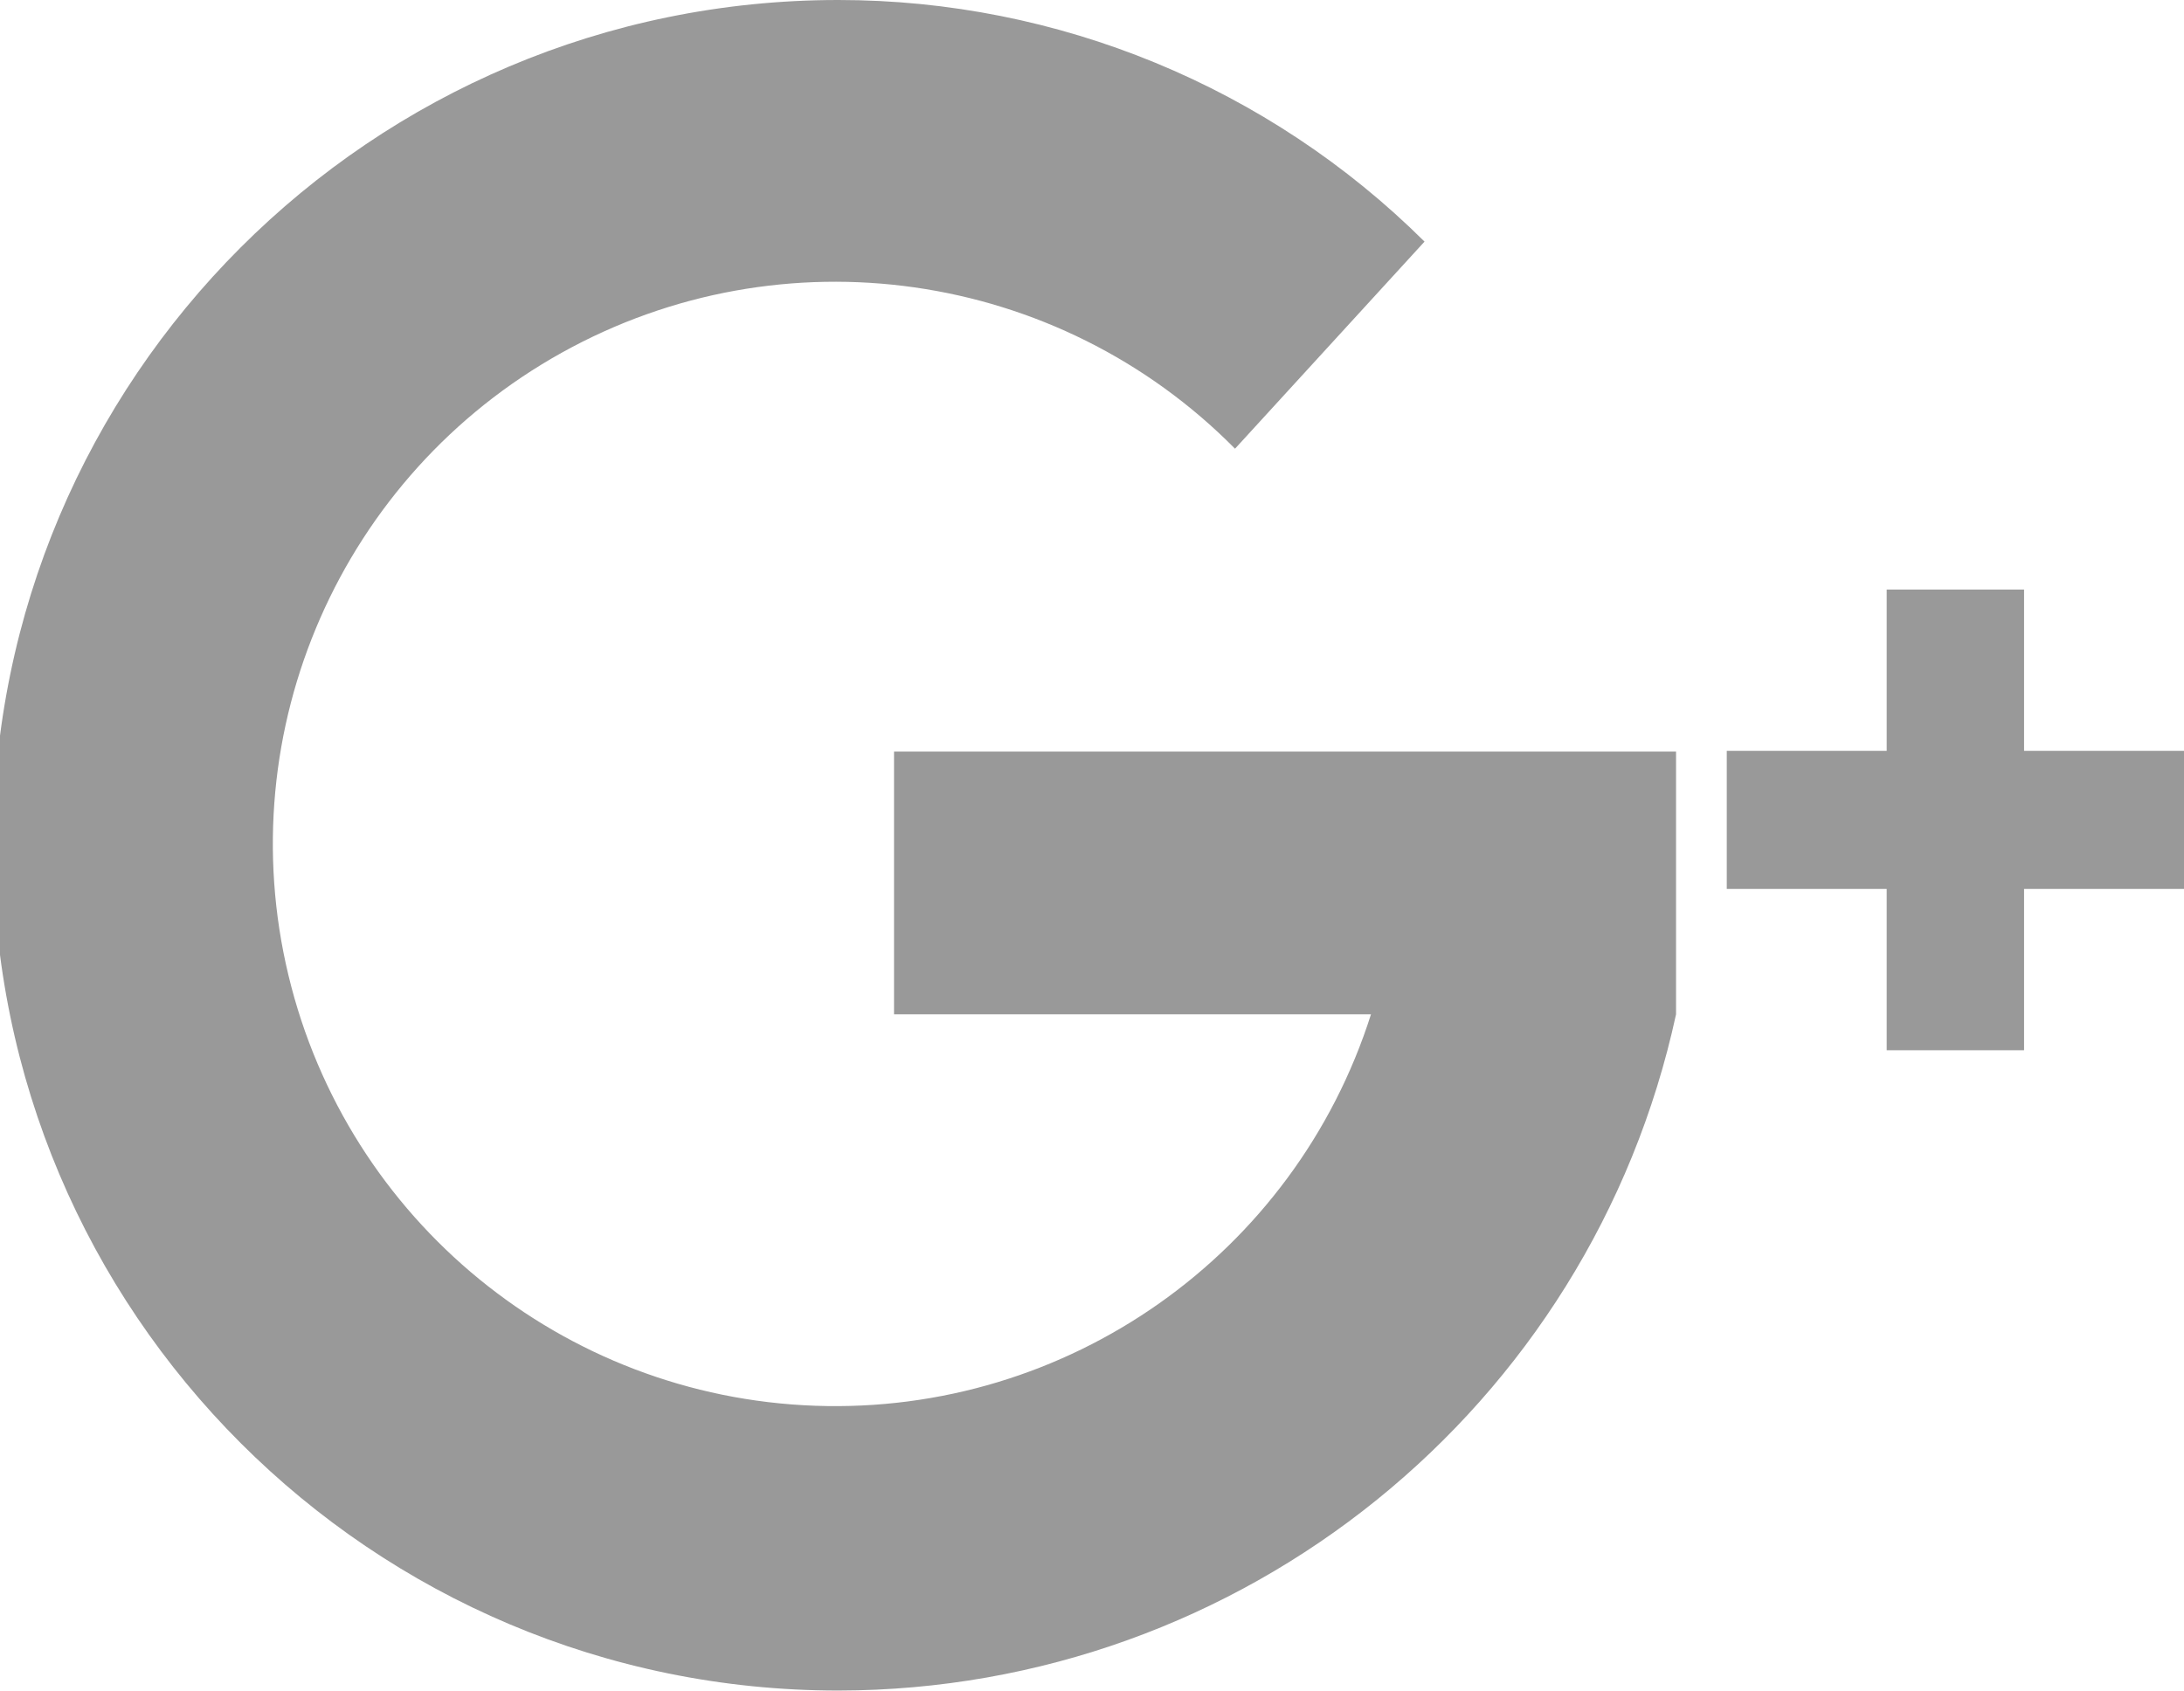
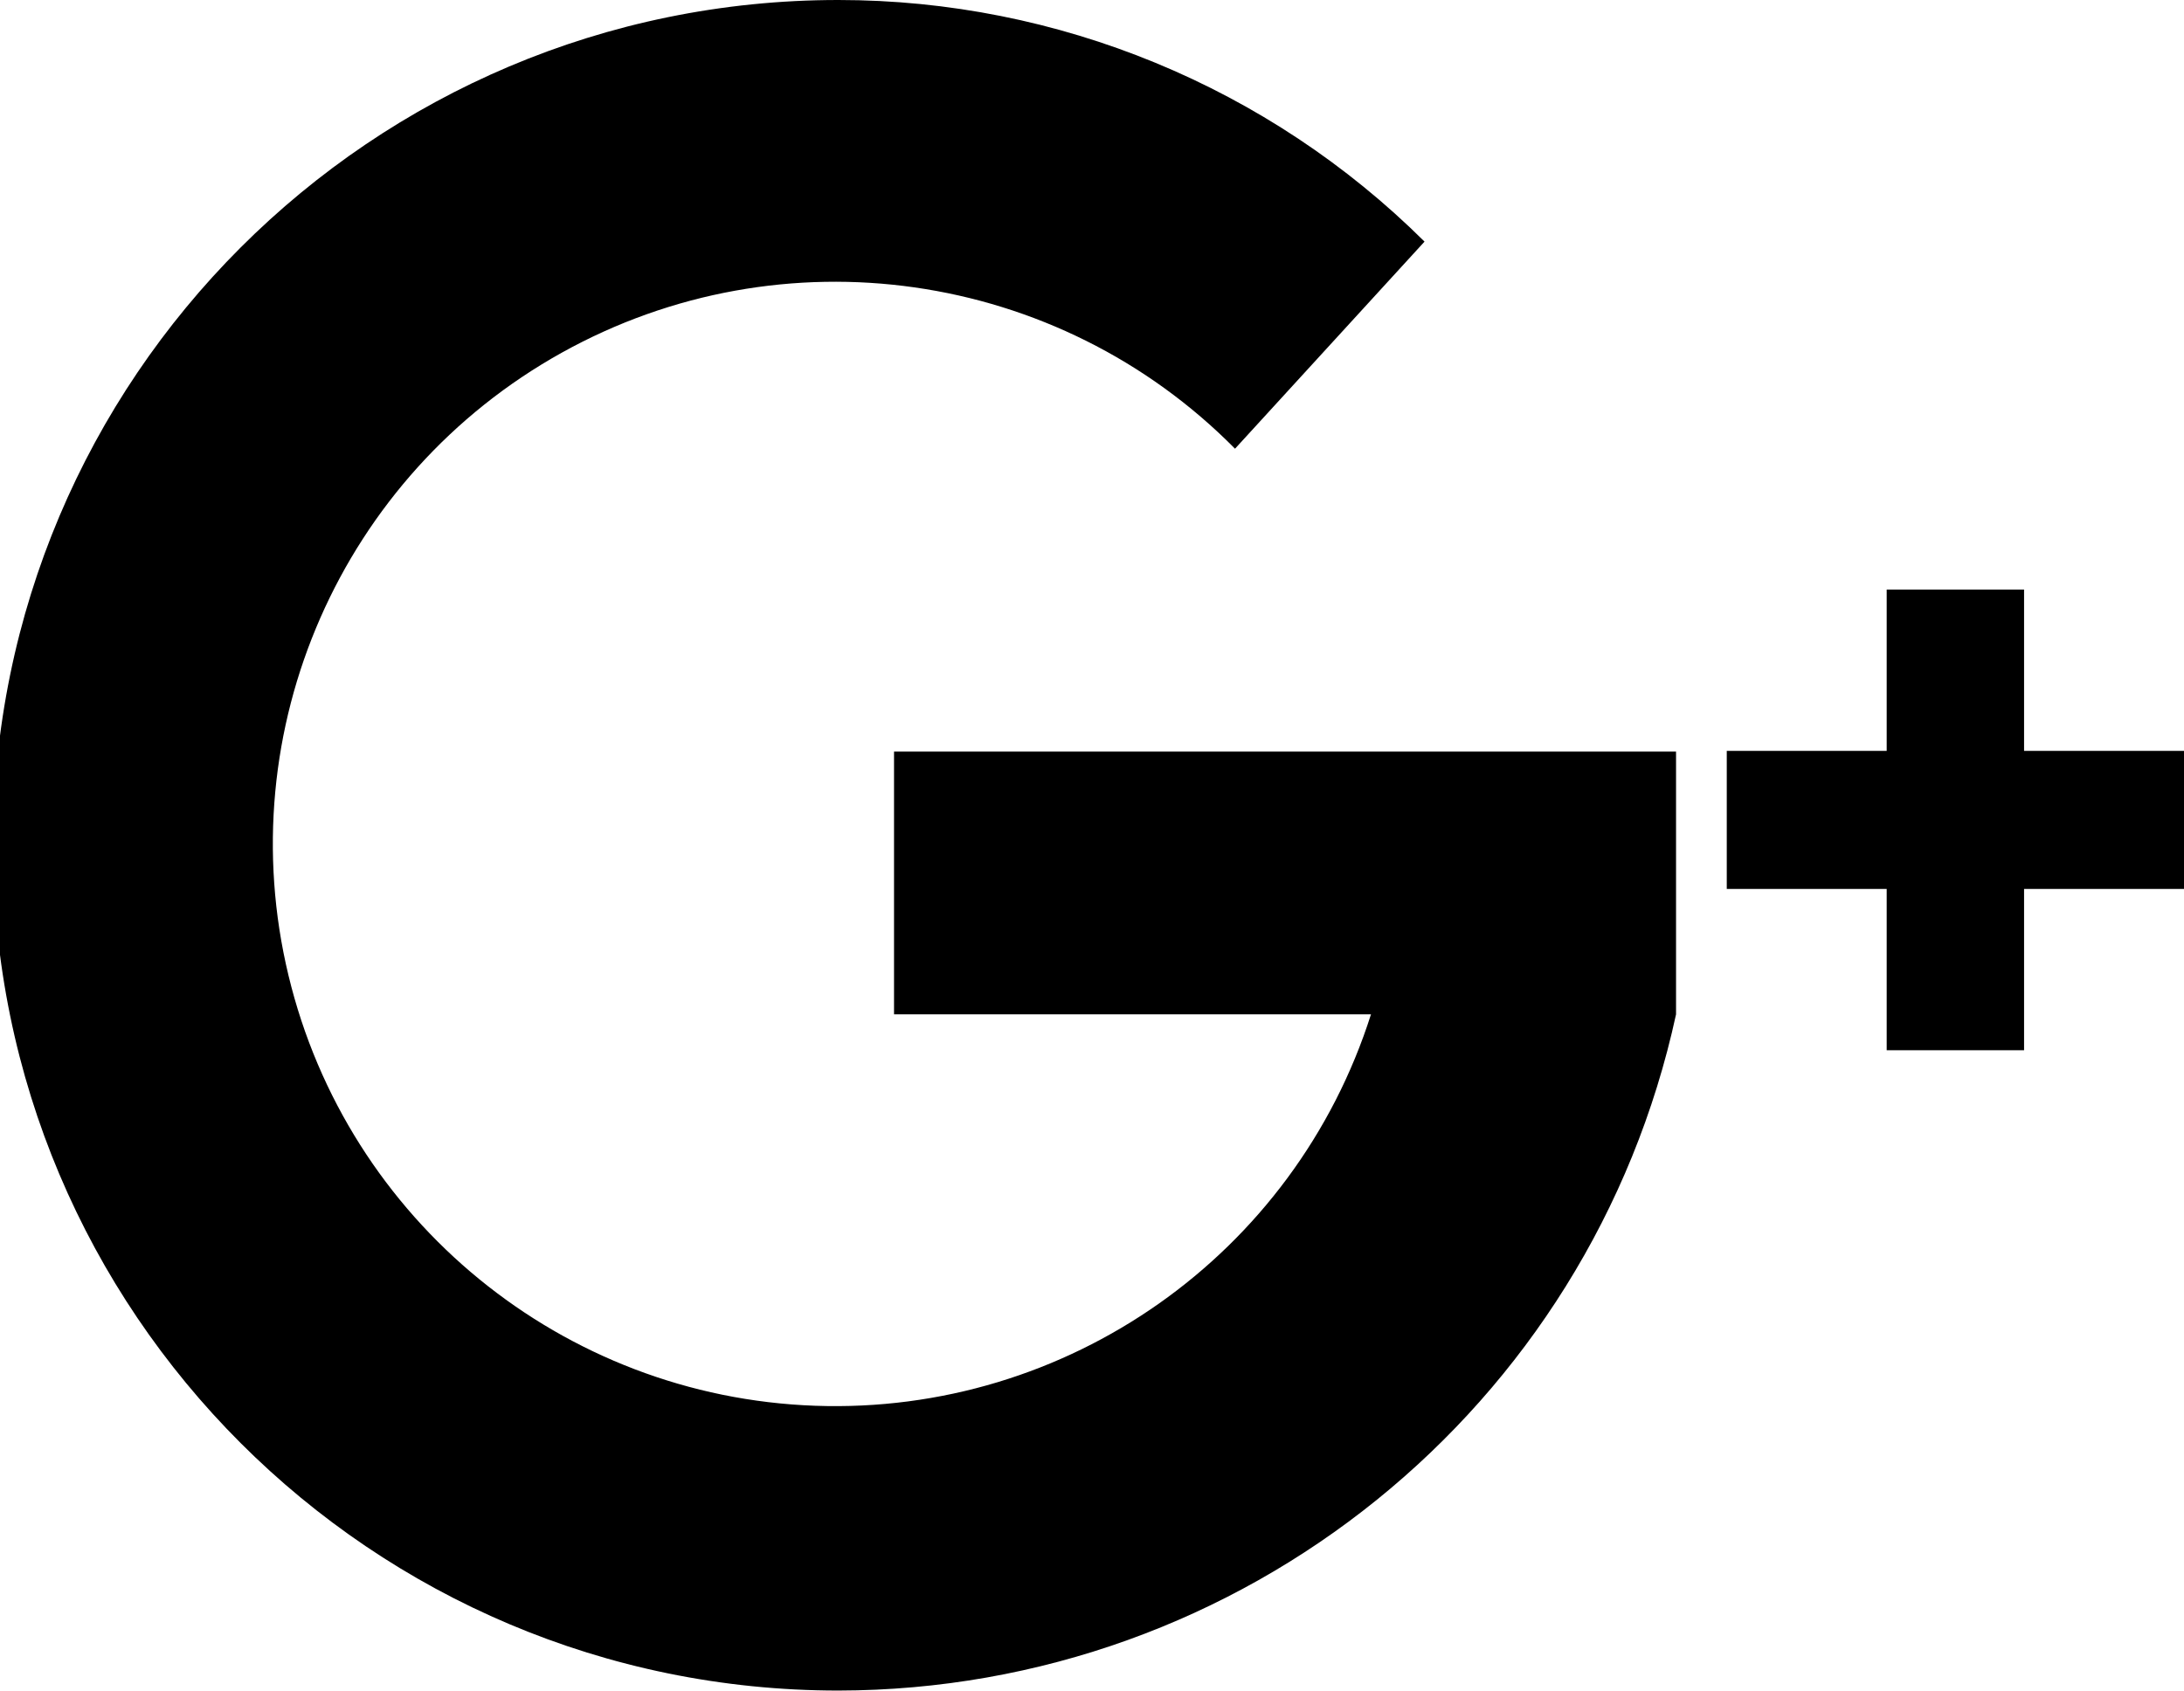
<svg xmlns="http://www.w3.org/2000/svg" width="31" height="24" viewBox="0 0 31 24">
  <defs>
    <style>
      .cls-1 {
-         fill: #999;
-         fill-rule: evenodd;
      }
    </style>
  </defs>
  <path id="g_" data-name="g+" class="cls-1" d="M1221.79,7725.67h-11.1v3.73h6.77a7.981,7.981,0,1,1-1.93-8.03l2.69-2.94a11.807,11.807,0,0,0-8.32-3.43,12,12,0,0,0,0,24,12.181,12.181,0,0,0,11.89-9.6v-3.73h0Zm7.21-.01h-2.27v-2.29h-1.95v2.29h-2.27v1.96h2.27v2.29h1.95v-2.29H1229v-1.96Z" transform="translate(-1198 -7715)" />
</svg>
